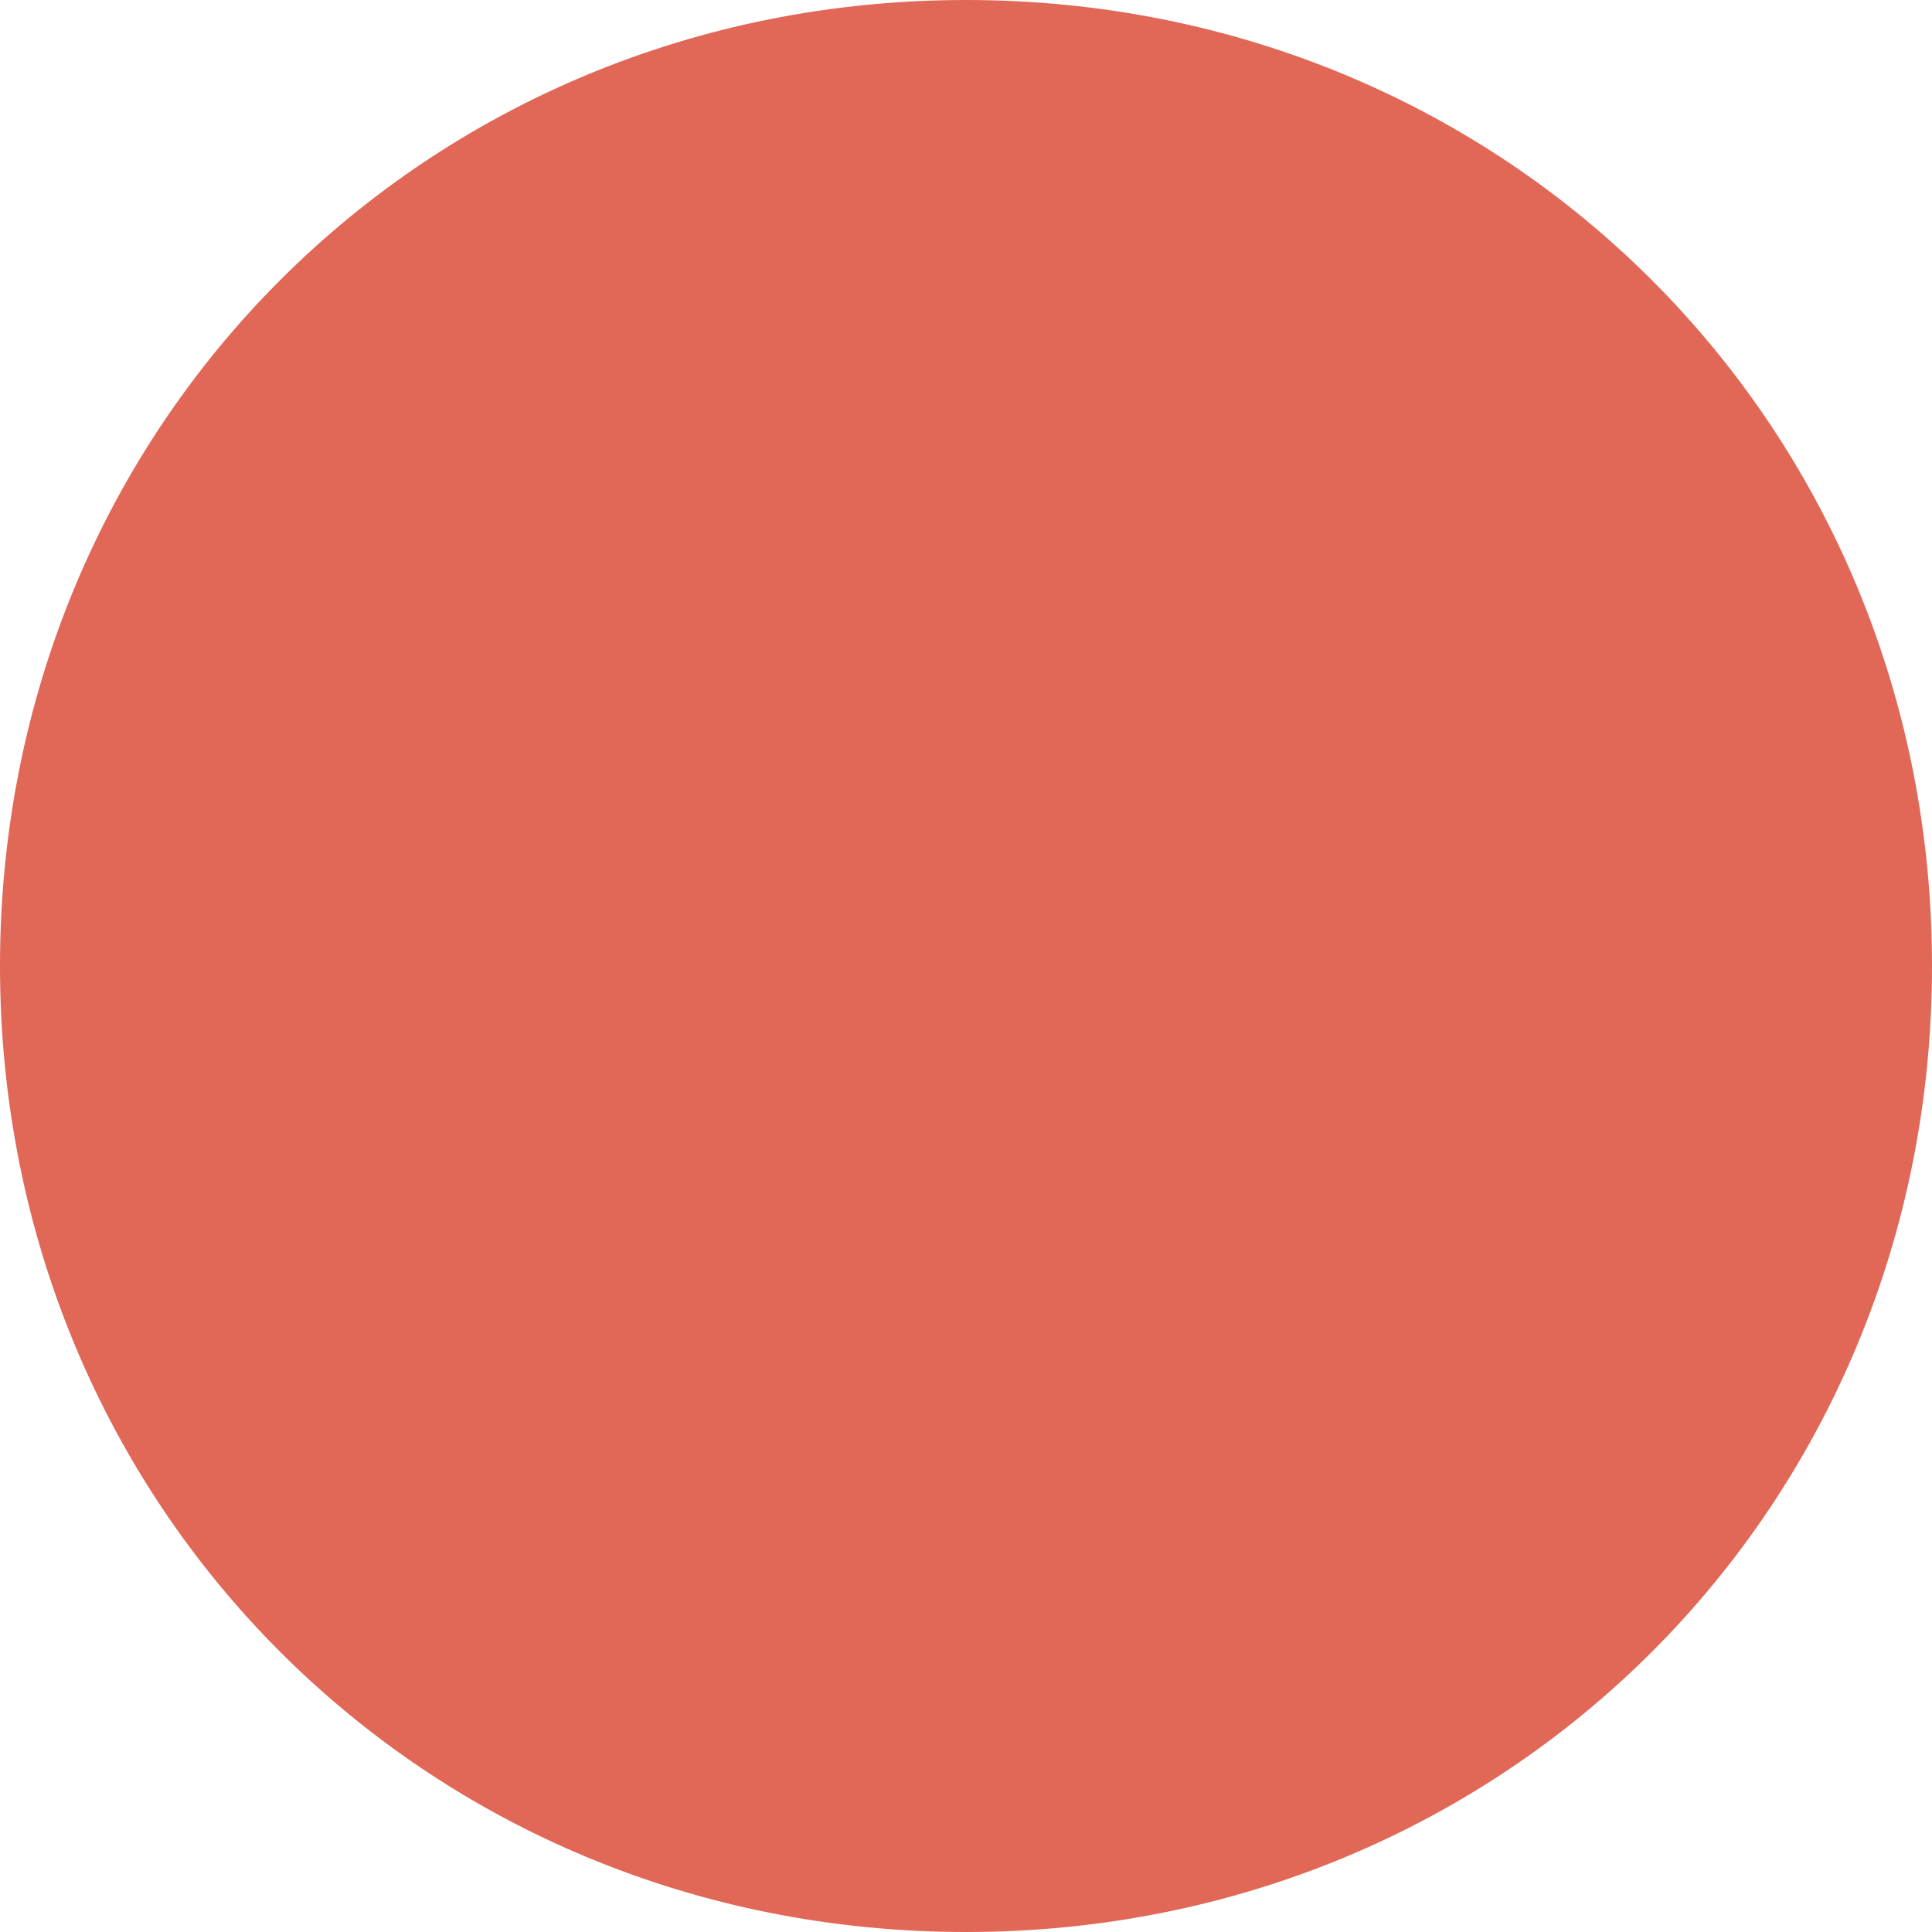
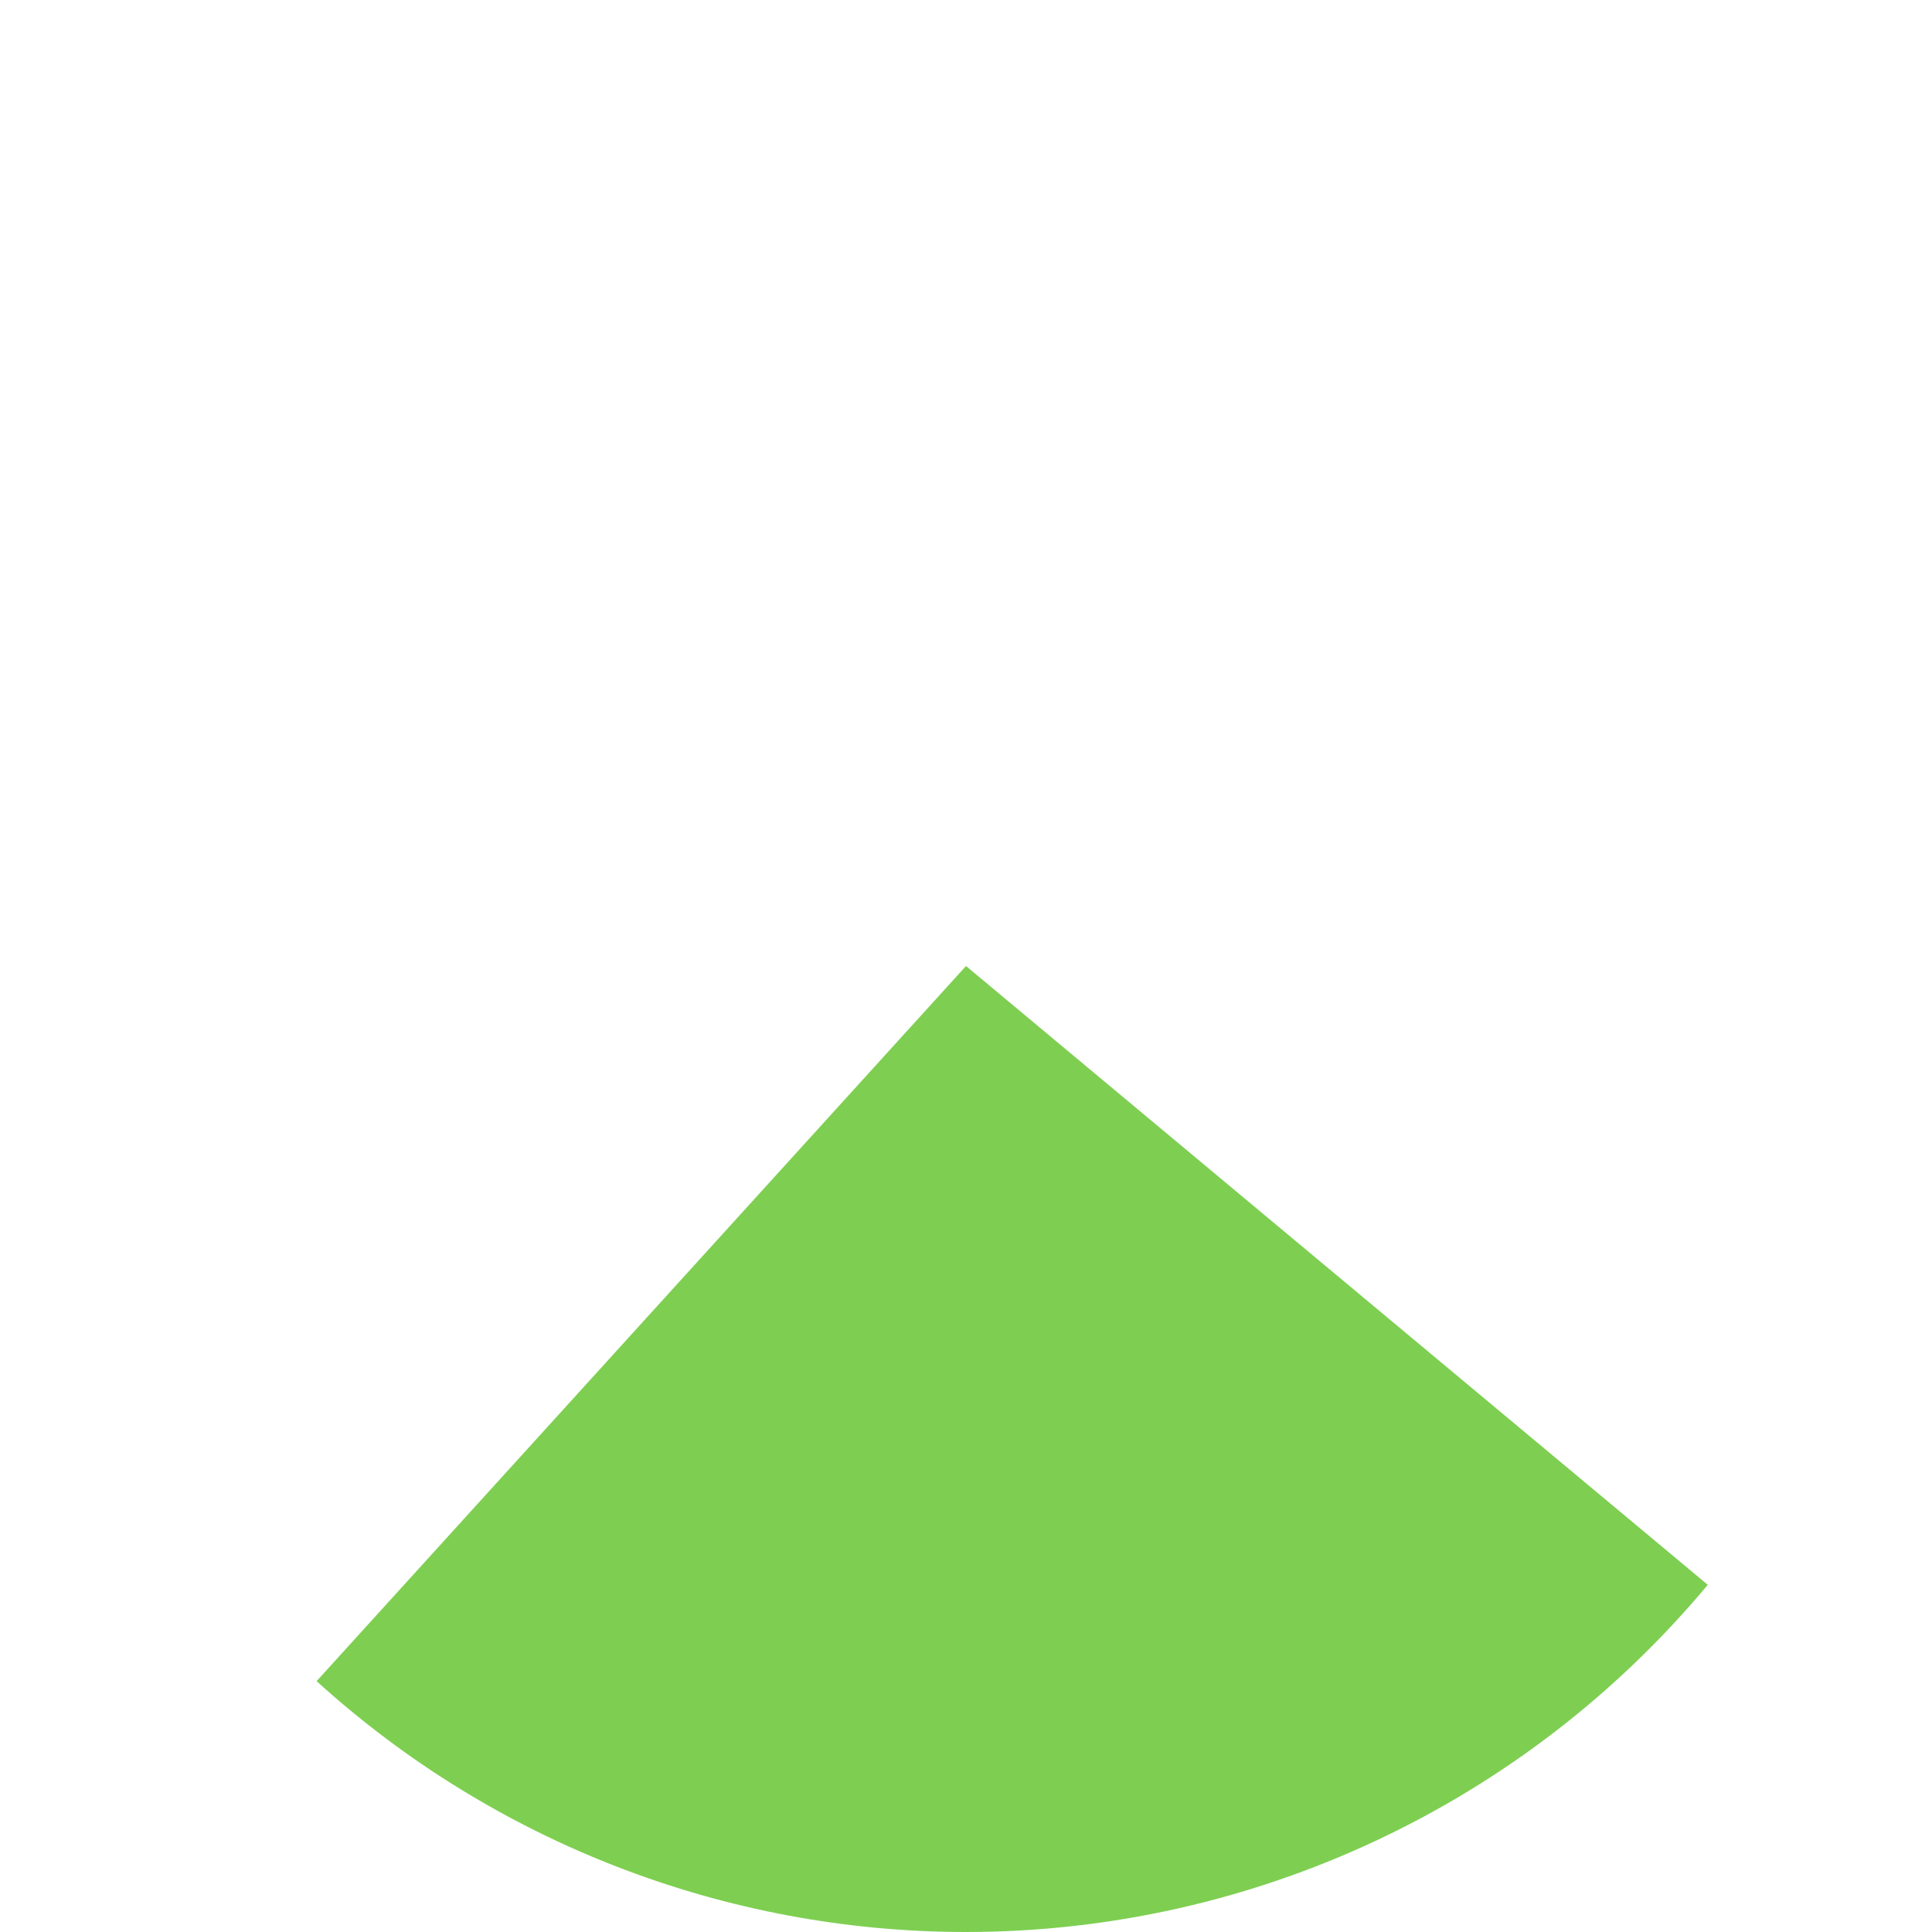
- <svg xmlns="http://www.w3.org/2000/svg" version="1.1" width="8px" height="8px">
-   <g transform="matrix(1 0 0 1 -506 -560 )">
-     <path d="M 510 560  C 512.24 560  514 561.76  514 564  C 514 566.24  512.24 568  510 568  C 507.76 568  506 566.24  506 564  C 506 561.76  507.76 560  510 560  Z " fill-rule="nonzero" fill="#e16757" stroke="none" />
+ <svg xmlns="http://www.w3.org/2000/svg" version="1.1" width="160px" height="160px">
+   <g transform="matrix(1 0 0 1 -331 -419 )">
+     <path d="M 357.219 558.225  L 411 499  L 472.431 550.247  C 457.231 568.467  434.728 579  411 579  C 391.114 579  371.94 571.593  357.219 558.225  Z " fill-rule="nonzero" fill="#7ecf51" stroke="none" />
  </g>
</svg>
